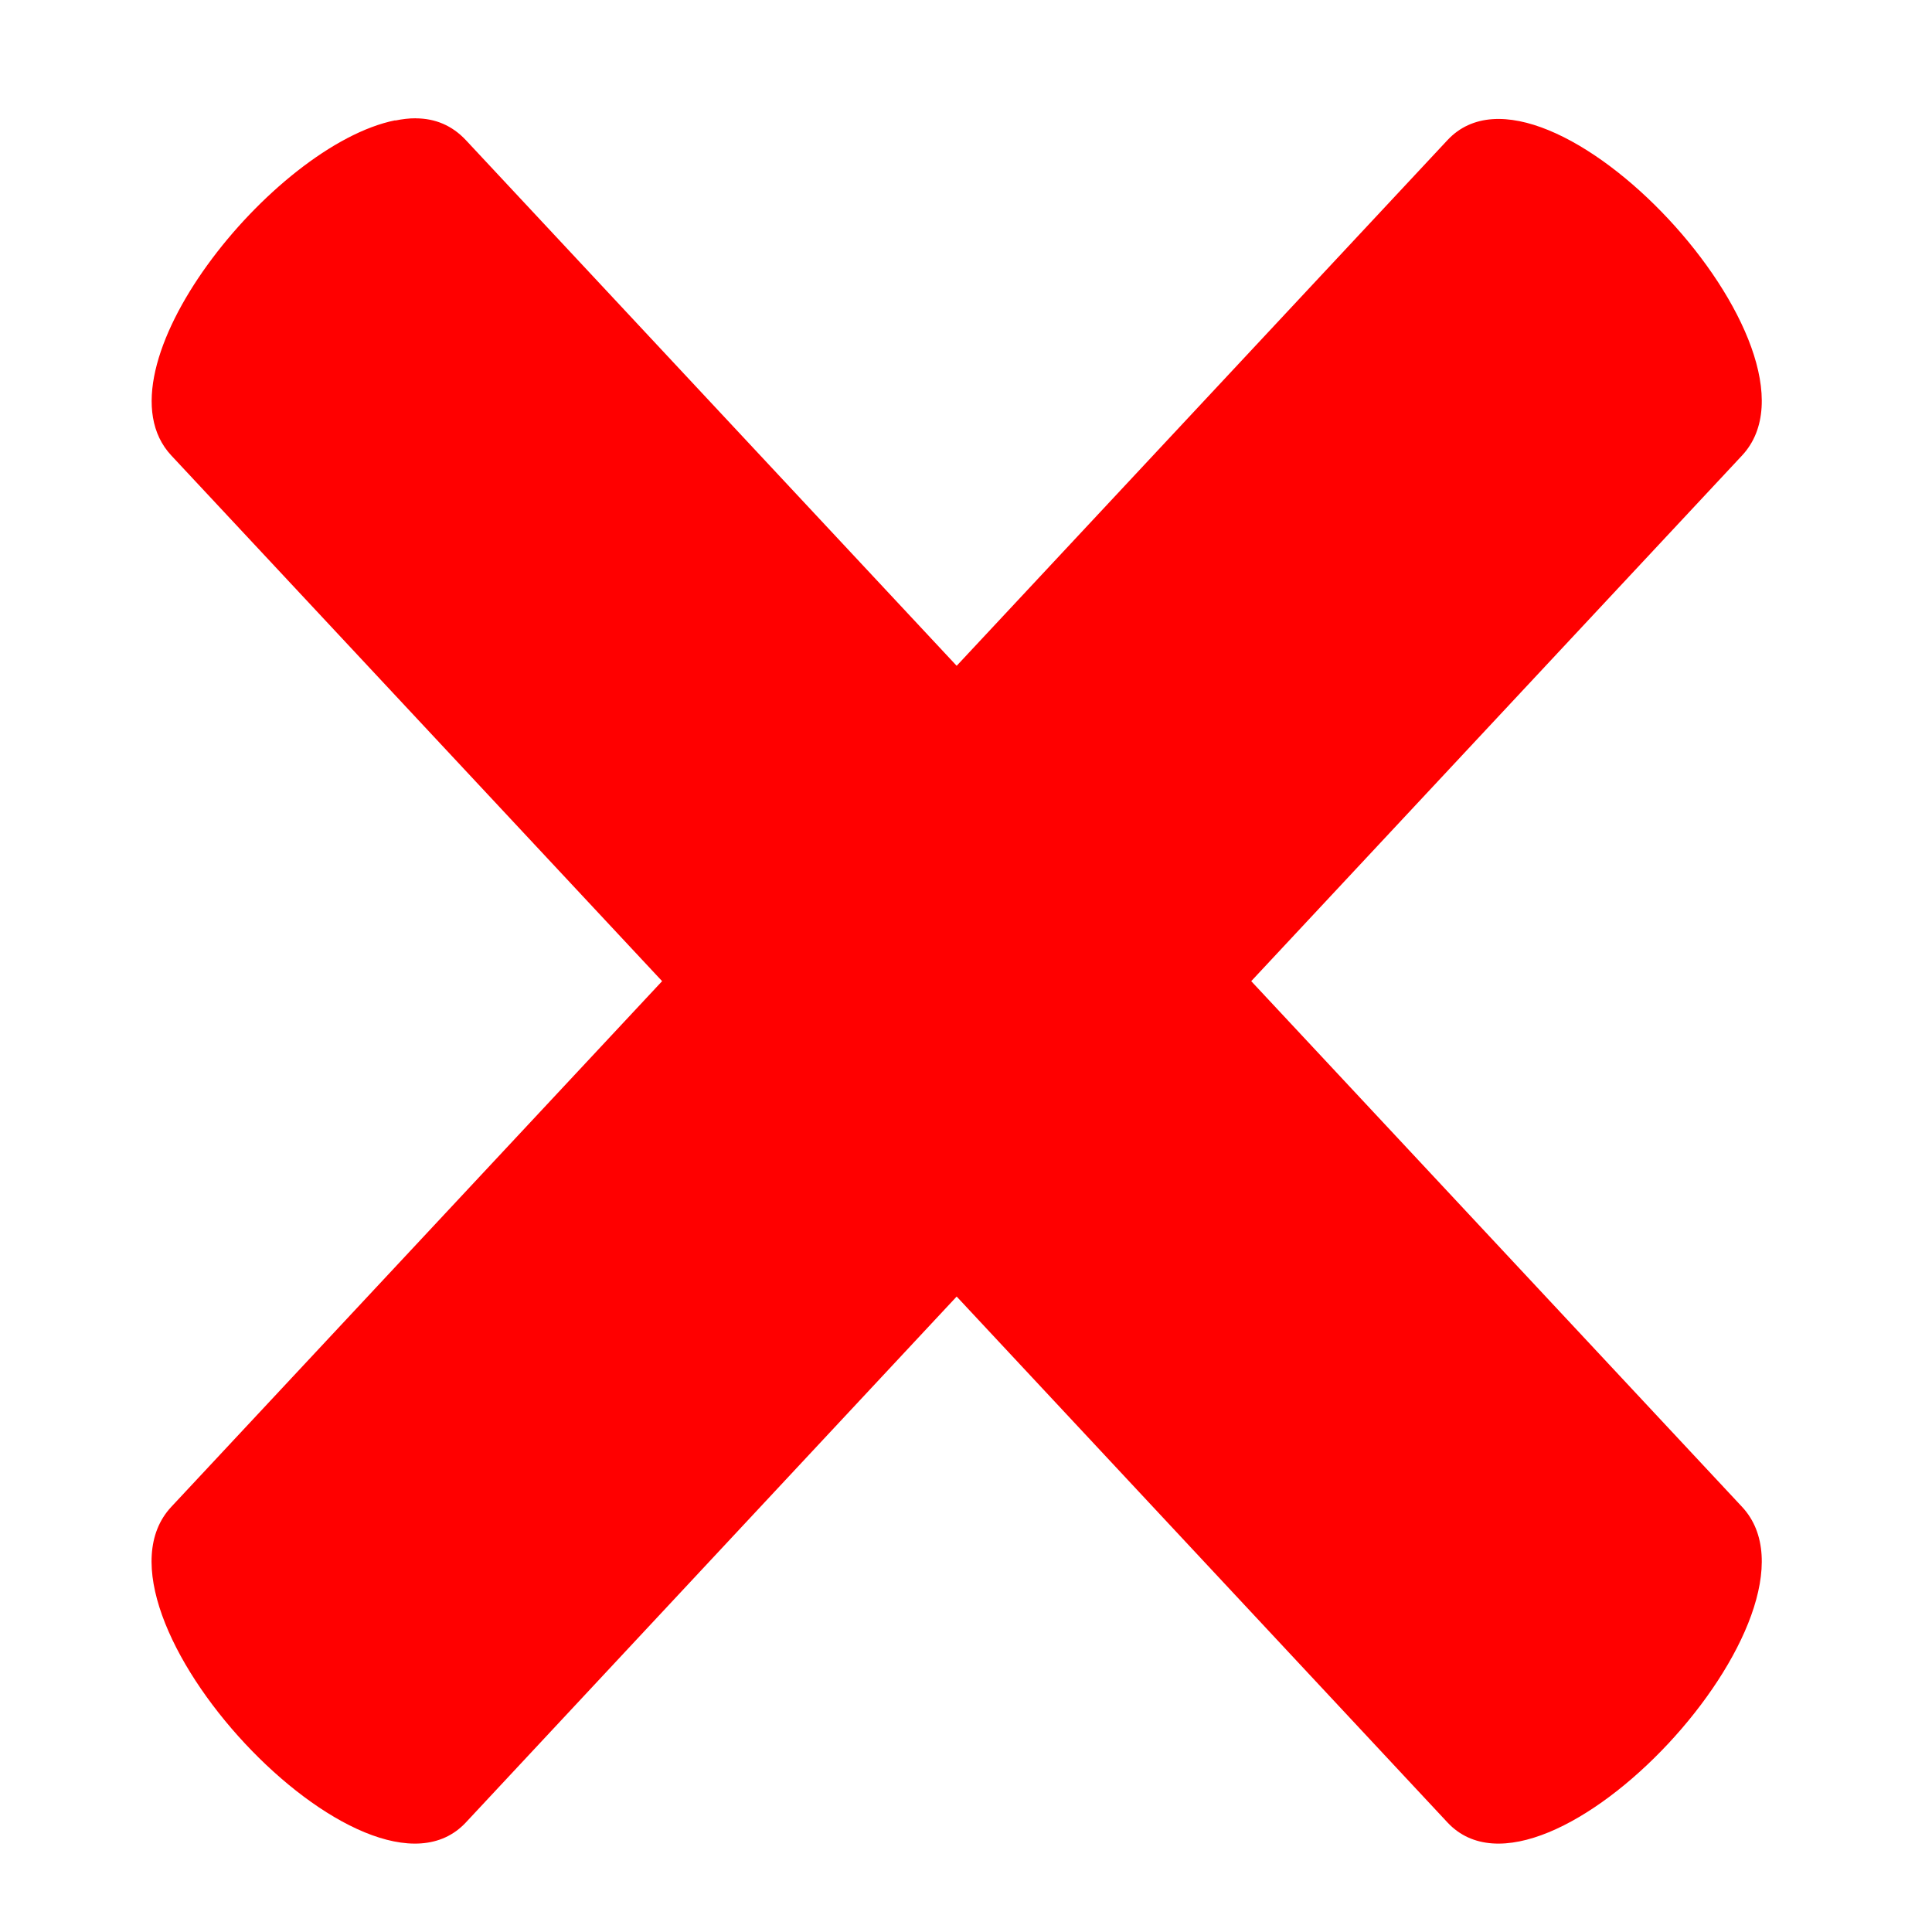
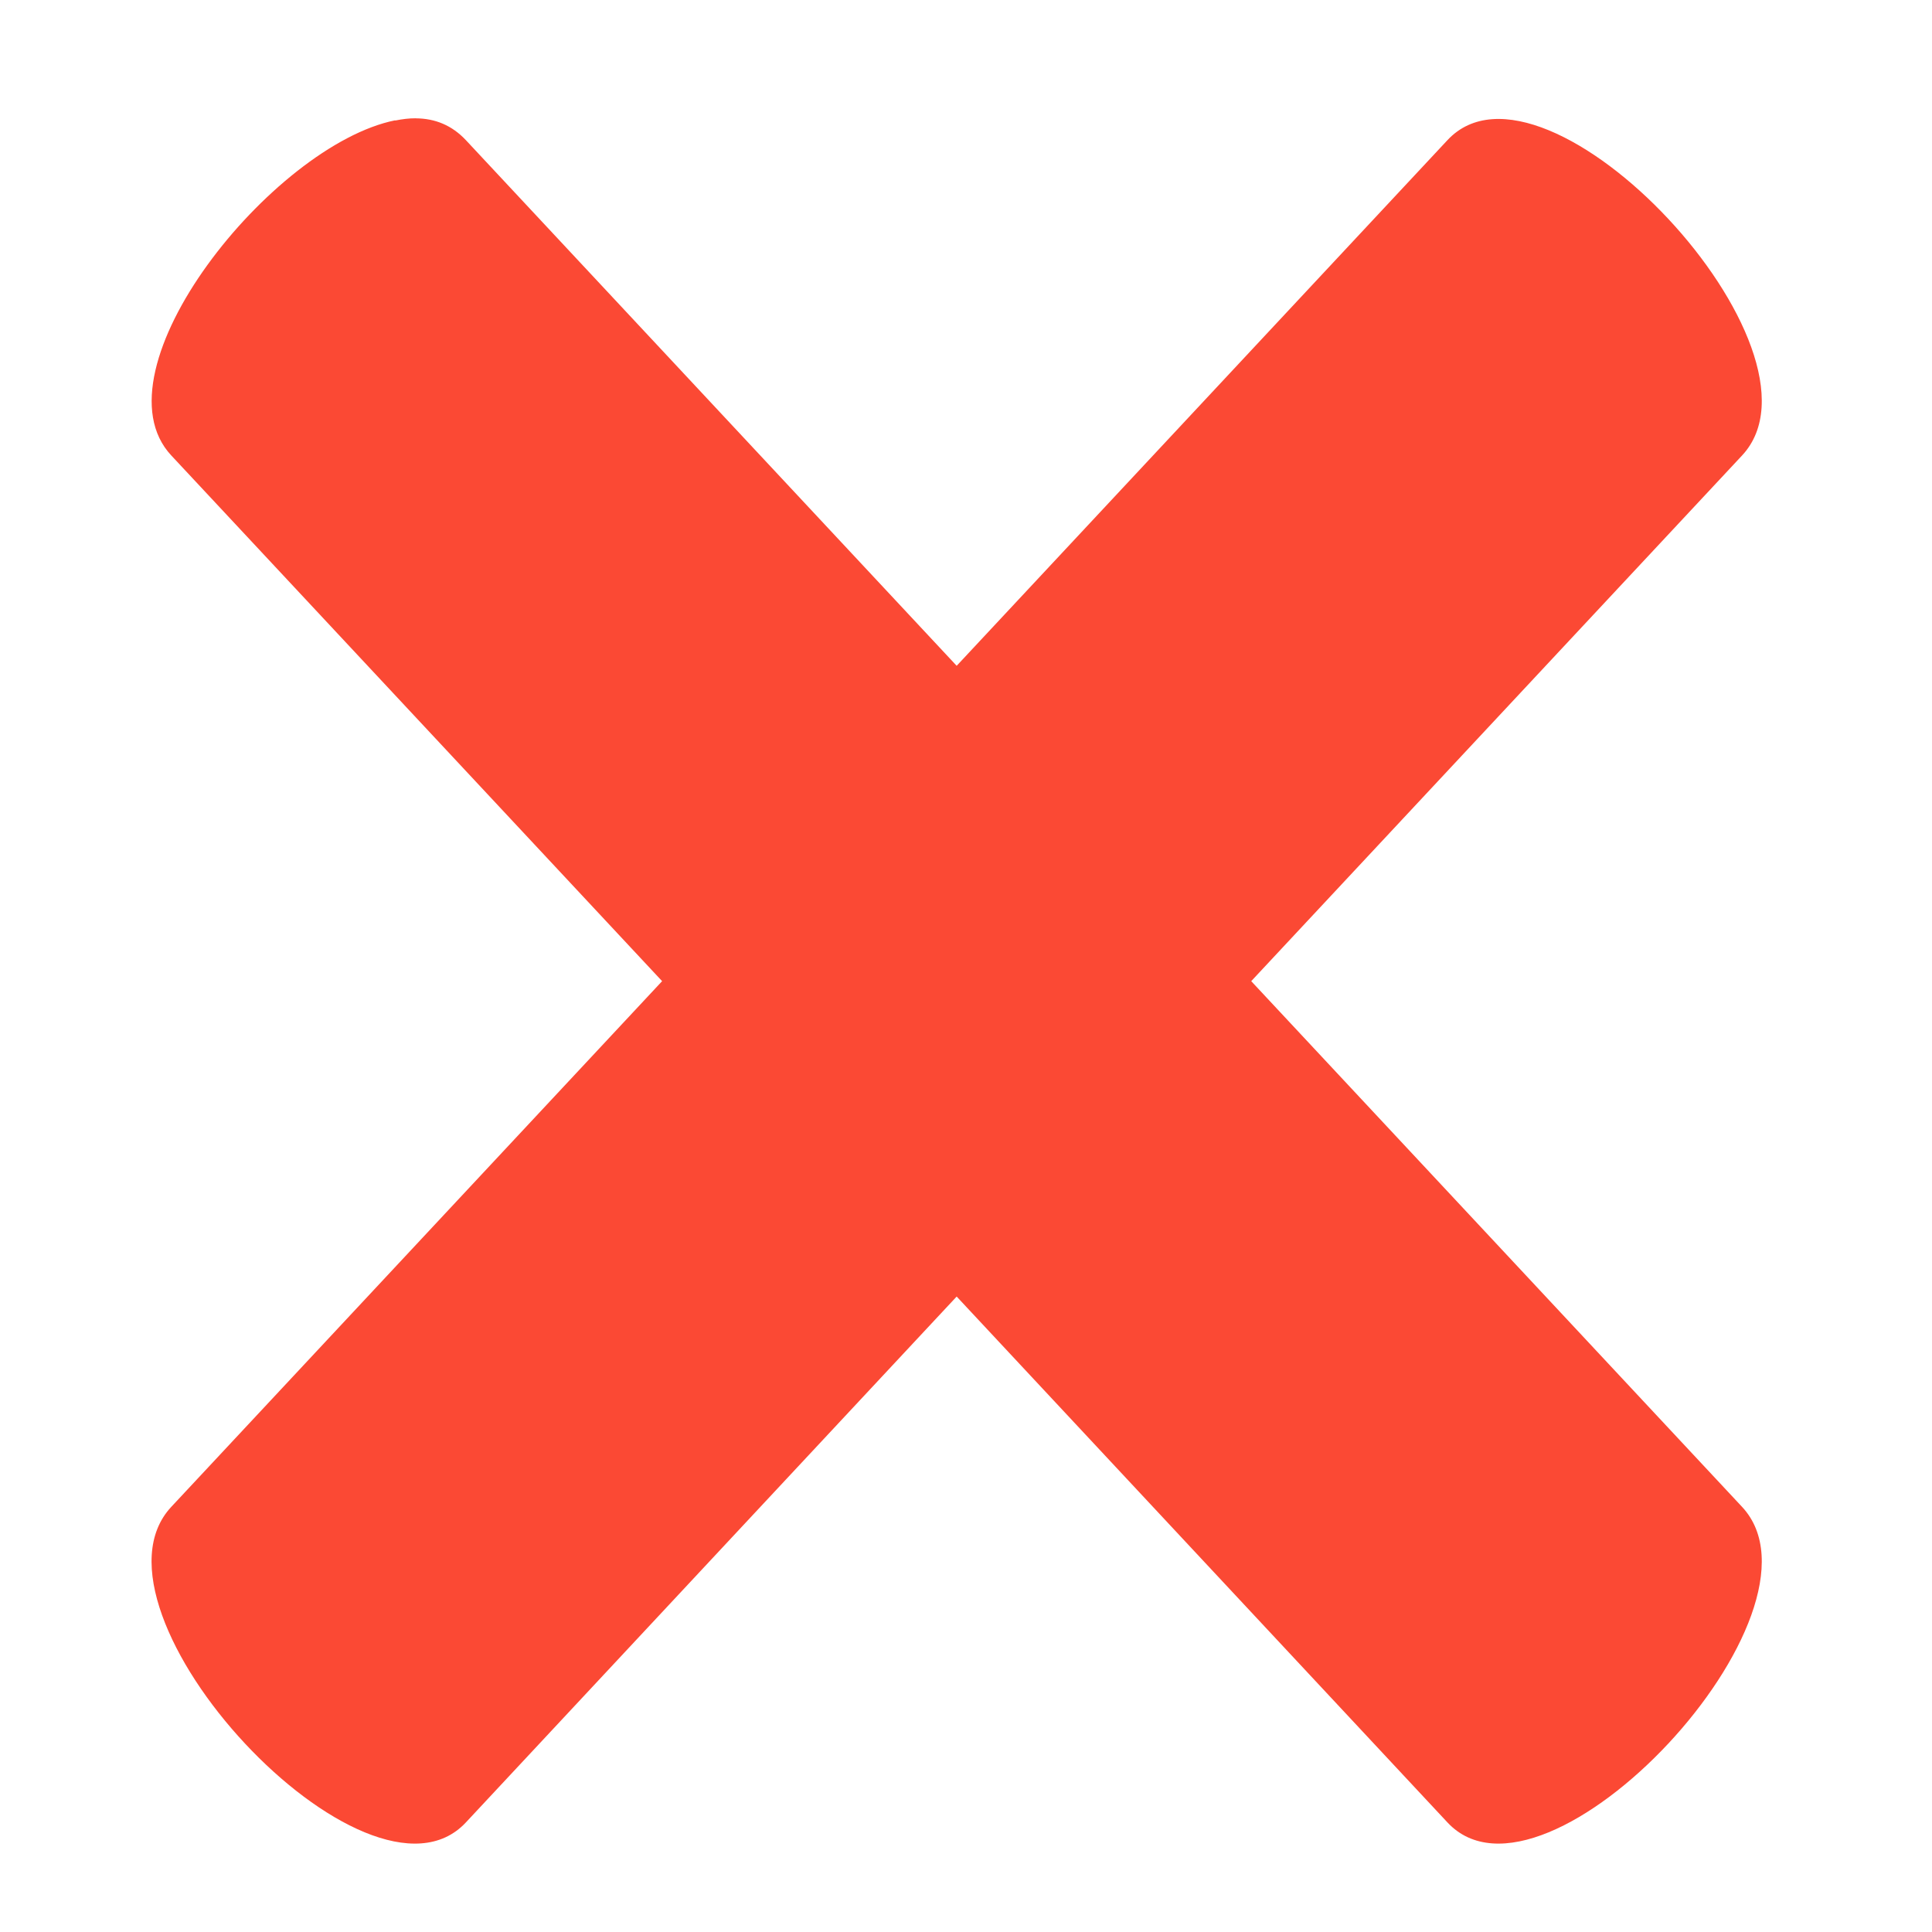
<svg xmlns="http://www.w3.org/2000/svg" style="height:512px;width:512px" version="1.1" viewBox="0 0 512 512">
-   <g class="" transform="translate(0)" style="fill:#f00">
+   <g class="" transform="translate(0)" style="fill:#fb4934">
    <g style="fill:#f00">
-       <path class="selected" d="m110.18 31.347c-1.725-0.01-3.567 0.213-5.446 0.596v-0.061c-32.531 6.546-80.476 66.187-59.338 88.825l130.07 139.31-130.07 139.31c-26.011 27.861 52.049 111.51 78.061 83.643l130.07-139.37 130.07 139.37c26.011 27.867 104.07-55.78 78.061-83.643l-130.07-139.31 130.07-139.3c26.011-27.861-52.049-111.45-78.061-83.584l-130.07 139.31-130.07-139.31c-3.663-3.898-8.107-5.744-13.281-5.772z" fill="#ffdf00" style="fill:#f00;stroke-width:1.84" />
+       <path class="selected" d="m110.18 31.347c-1.725-0.01-3.567 0.213-5.446 0.596v-0.061c-32.531 6.546-80.476 66.187-59.338 88.825l130.07 139.31-130.07 139.31c-26.011 27.861 52.049 111.51 78.061 83.643l130.07-139.37 130.07 139.37c26.011 27.867 104.07-55.78 78.061-83.643l-130.07-139.31 130.07-139.3c26.011-27.861-52.049-111.45-78.061-83.584l-130.07 139.31-130.07-139.31c-3.663-3.898-8.107-5.744-13.281-5.772z" fill="#ffdf00" style="fill:#fb4934;stroke-width:1.84" />
    </g>
  </g>
</svg>
